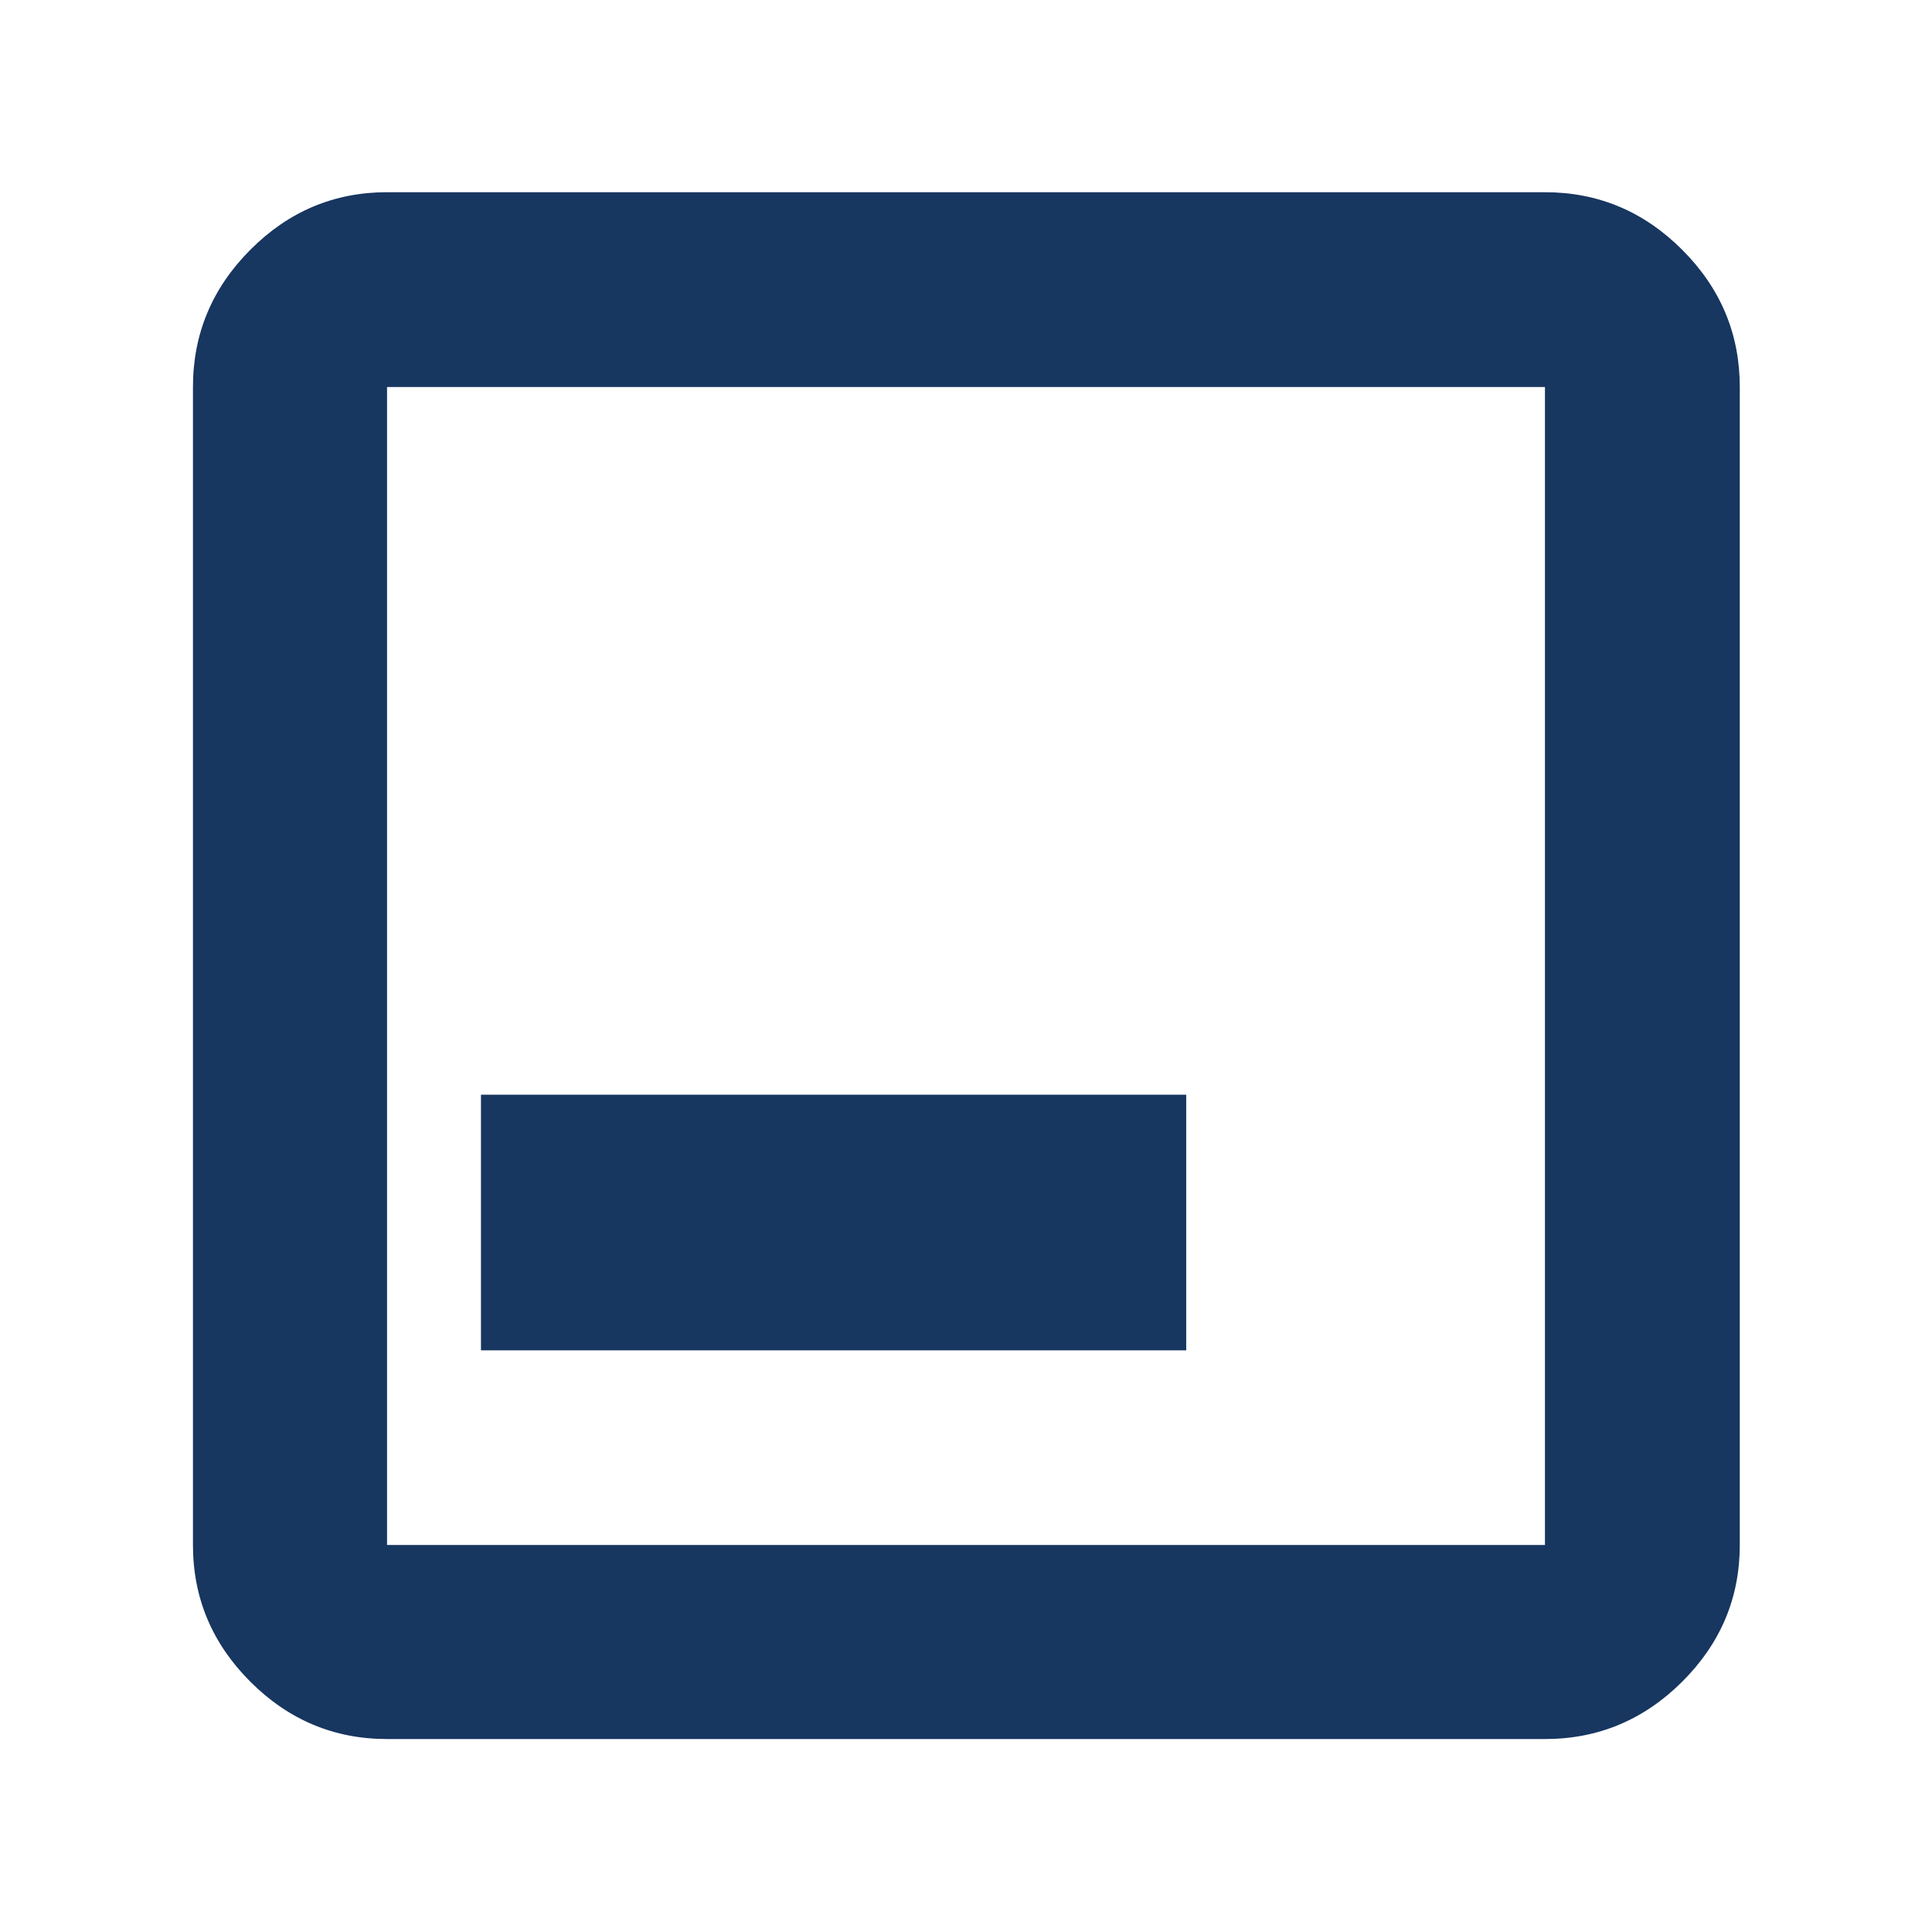
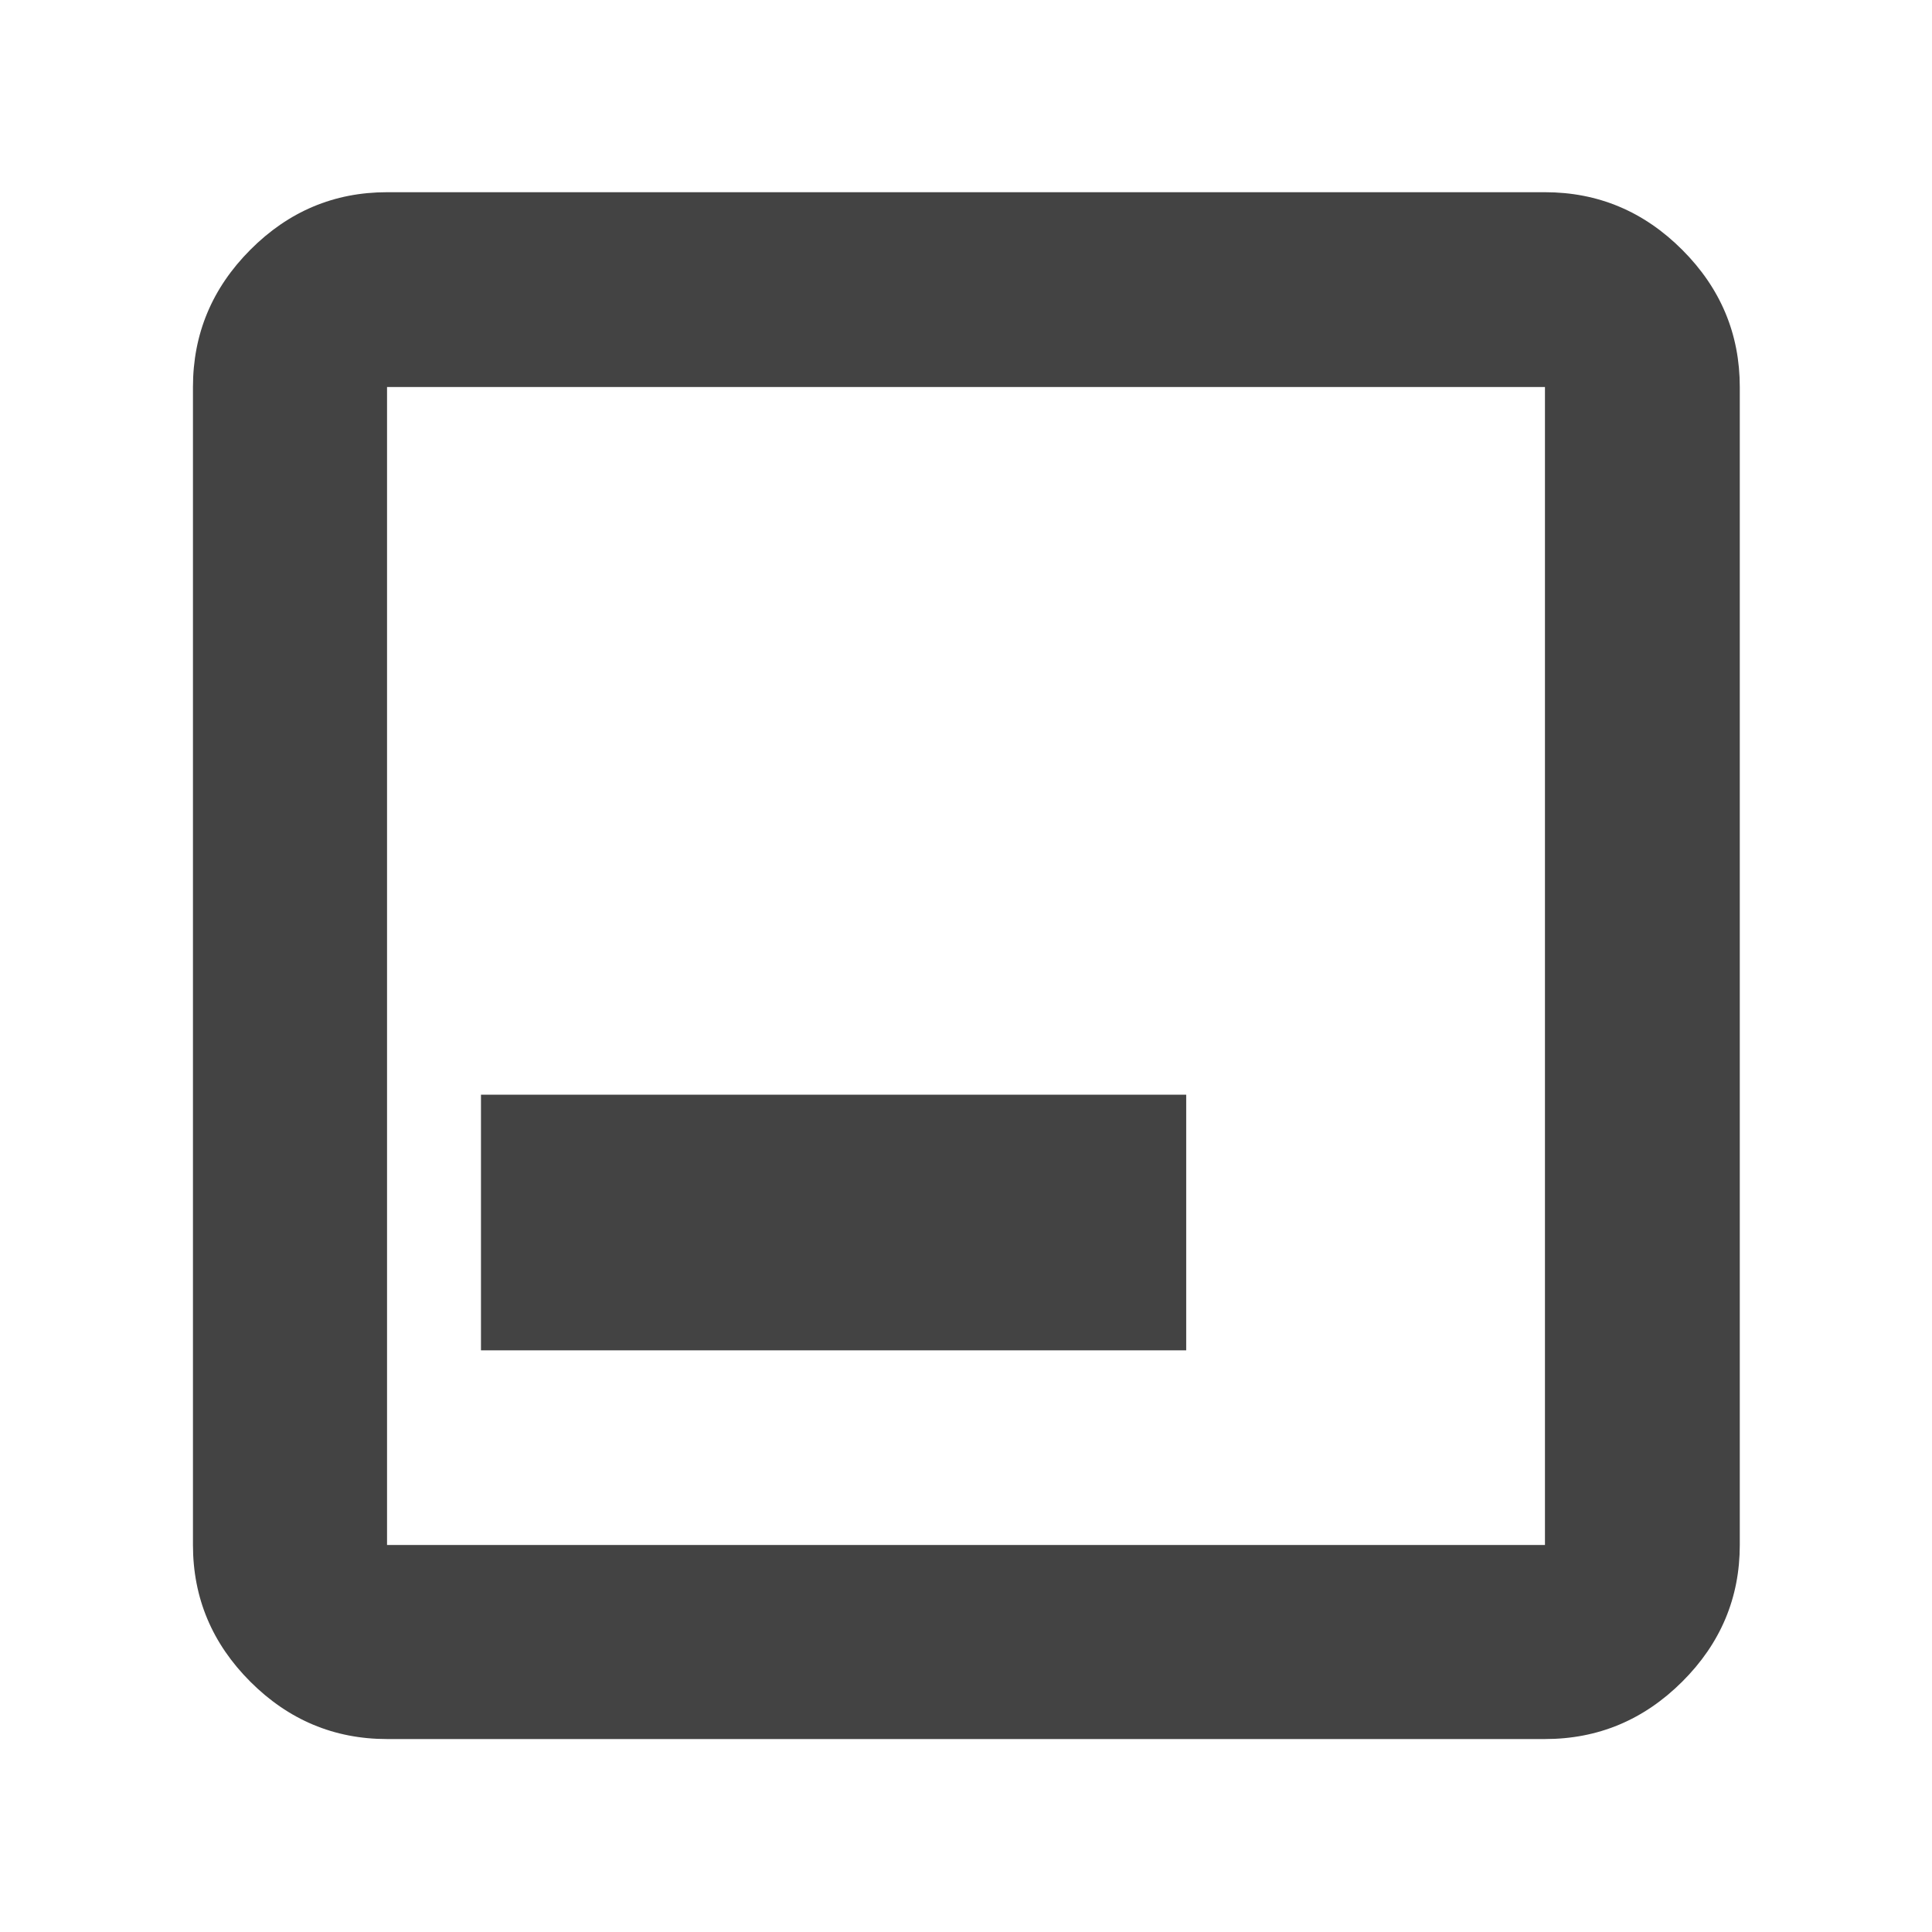
- <svg xmlns="http://www.w3.org/2000/svg" height="40px" viewBox="0 -960 960 960" width="40px" fill="#173660">
+ <svg xmlns="http://www.w3.org/2000/svg" height="40px" viewBox="0 -960 960 960" width="40px" fill="#434343">
  <path d="M238.99-289.02h350.43v-127.04H238.99v127.04ZM192.32-95.88q-39.43 0-67.94-28.5-28.5-28.51-28.5-67.94v-575.36q0-39.59 28.5-68.2 28.51-28.61 67.94-28.61h575.36q39.59 0 68.2 28.61t28.61 68.2v575.36q0 39.43-28.61 67.94-28.61 28.5-68.2 28.5H192.32Zm0-96.44h575.36v-575.36H192.32v575.36Zm0-575.36v575.36-575.36Z" />
</svg>
